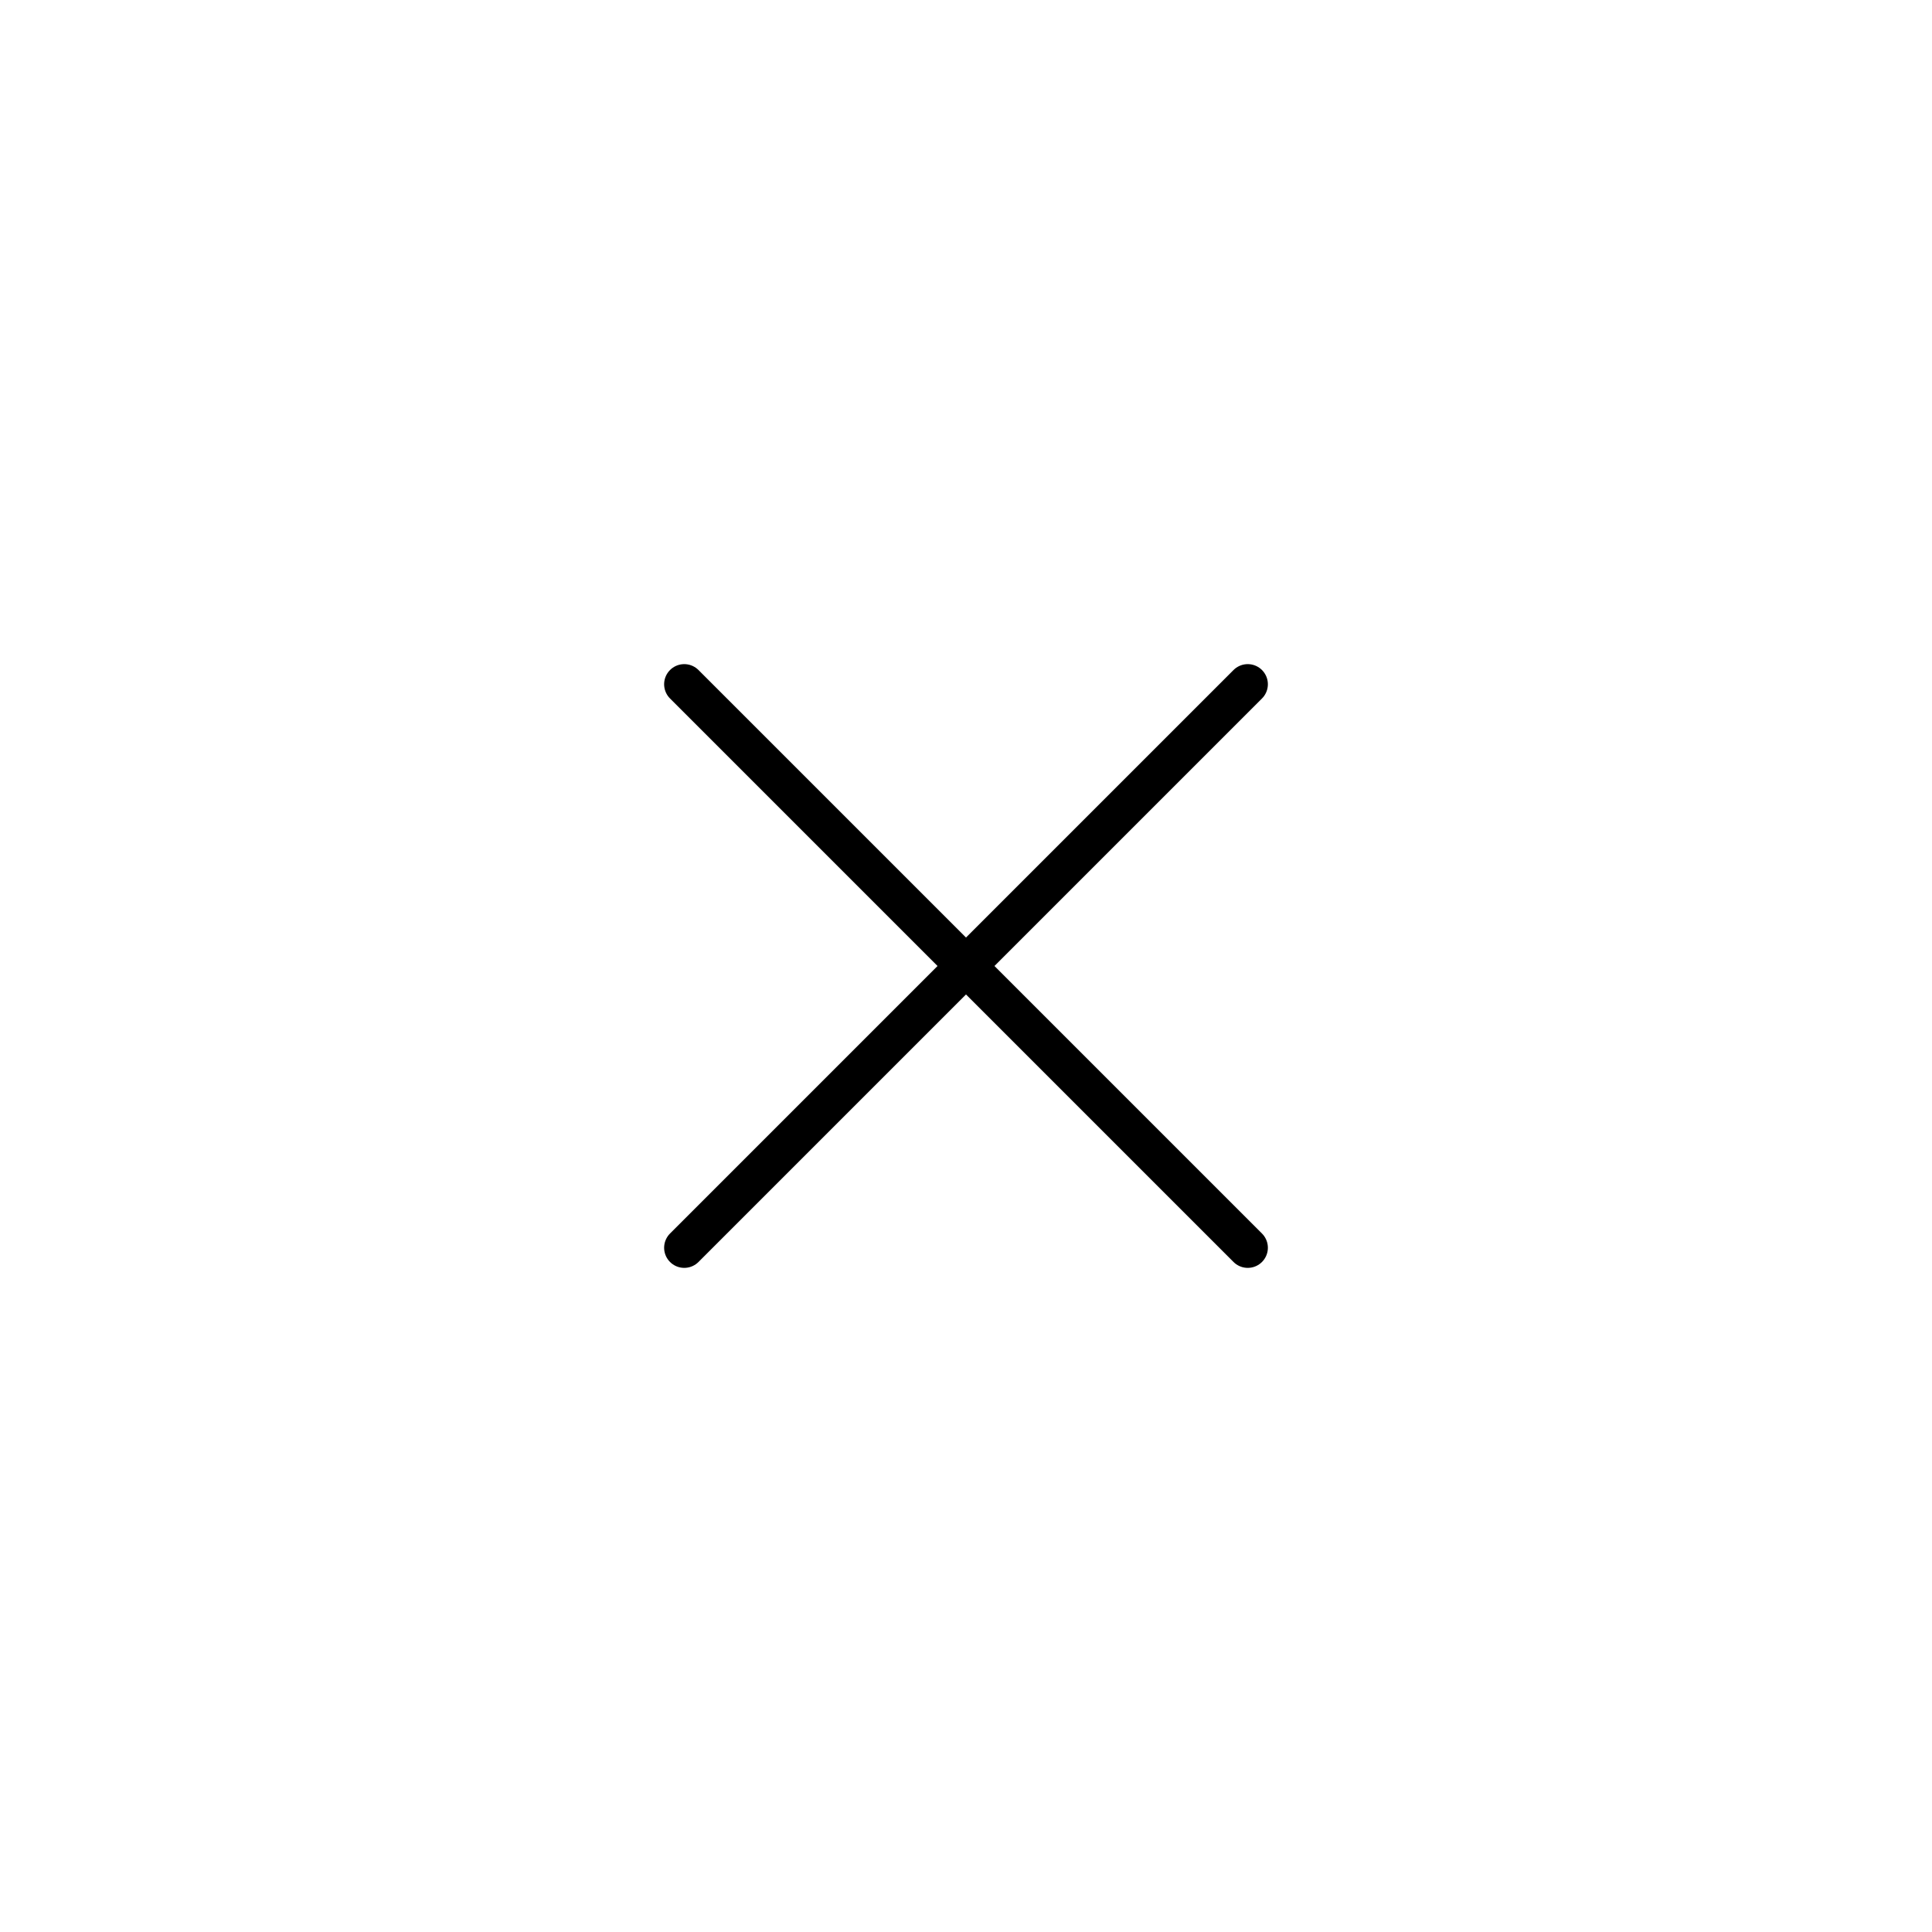
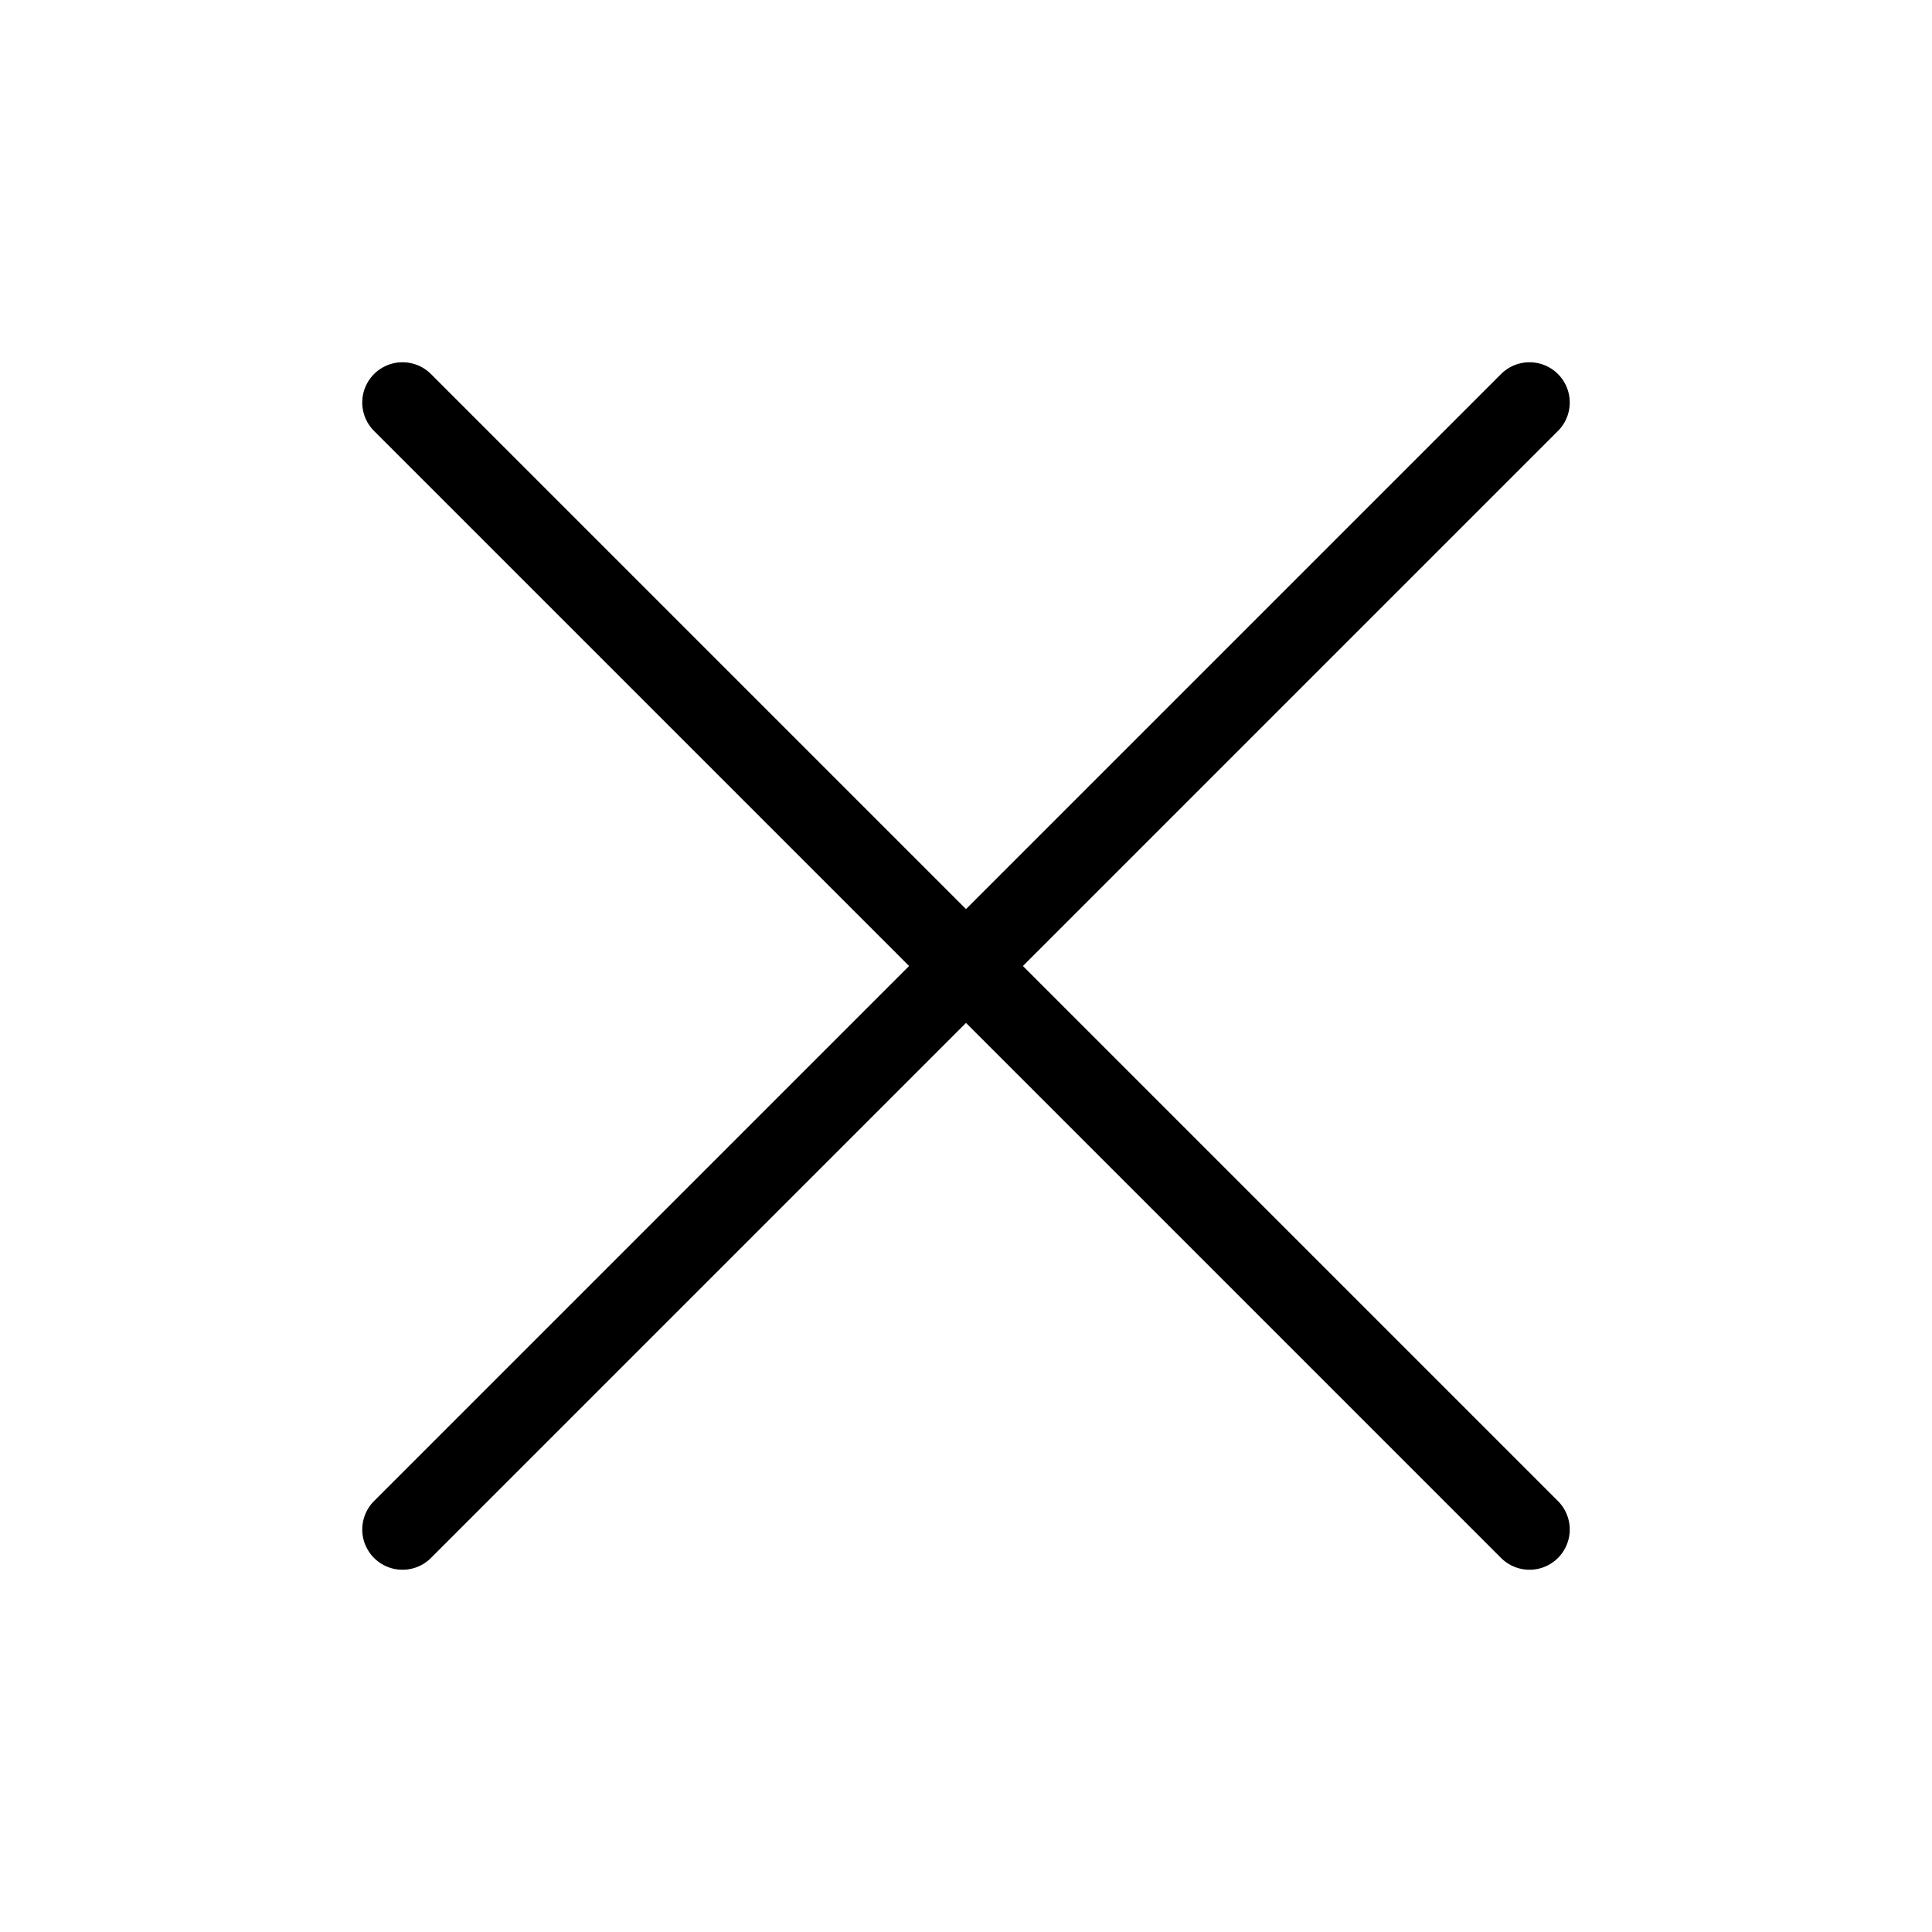
- <svg xmlns="http://www.w3.org/2000/svg" width="48" height="48" viewBox="0 0 48 48" fill="none">
-   <path d="M31 17L17 31M17 17L31 31" stroke="black" stroke-linecap="round" stroke-linejoin="round" />
+ <svg xmlns="http://www.w3.org/2000/svg" width="24" height="24" viewBox="0 0 24 24" fill="none">
+   <path d="M19 5L5 19M5 5L19 19" stroke="black" stroke-linecap="round" stroke-linejoin="round" />
</svg>
